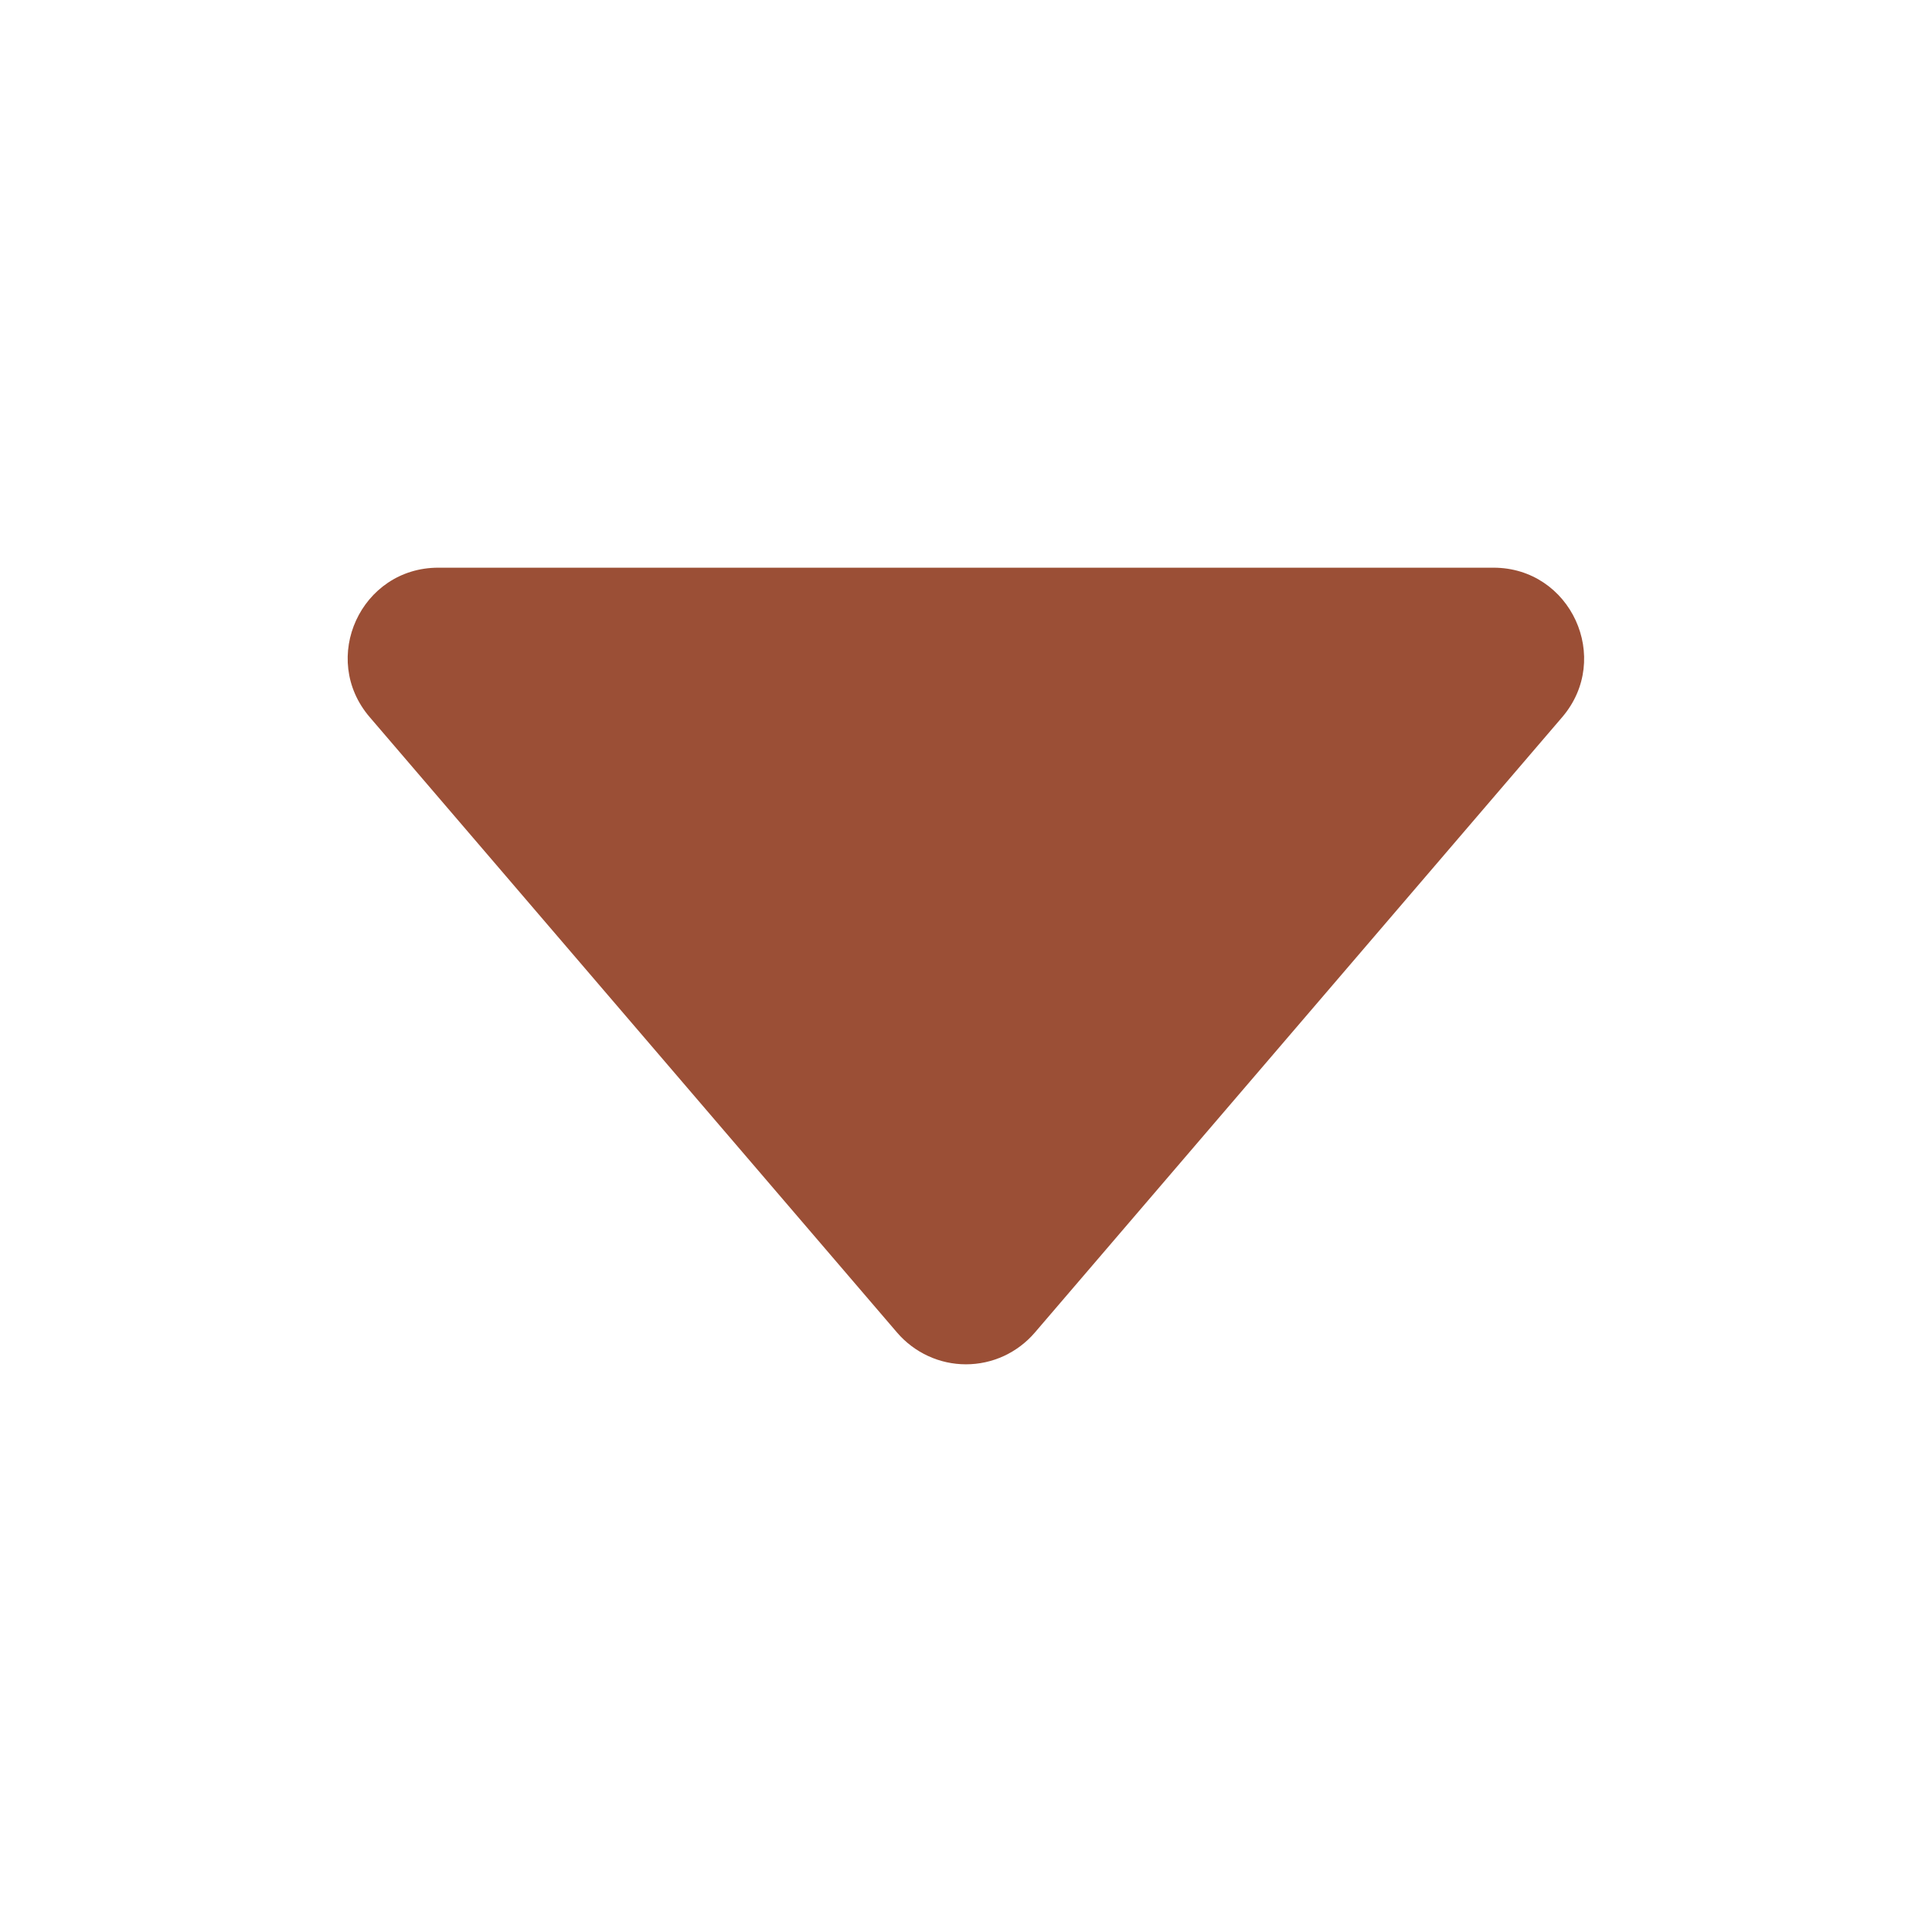
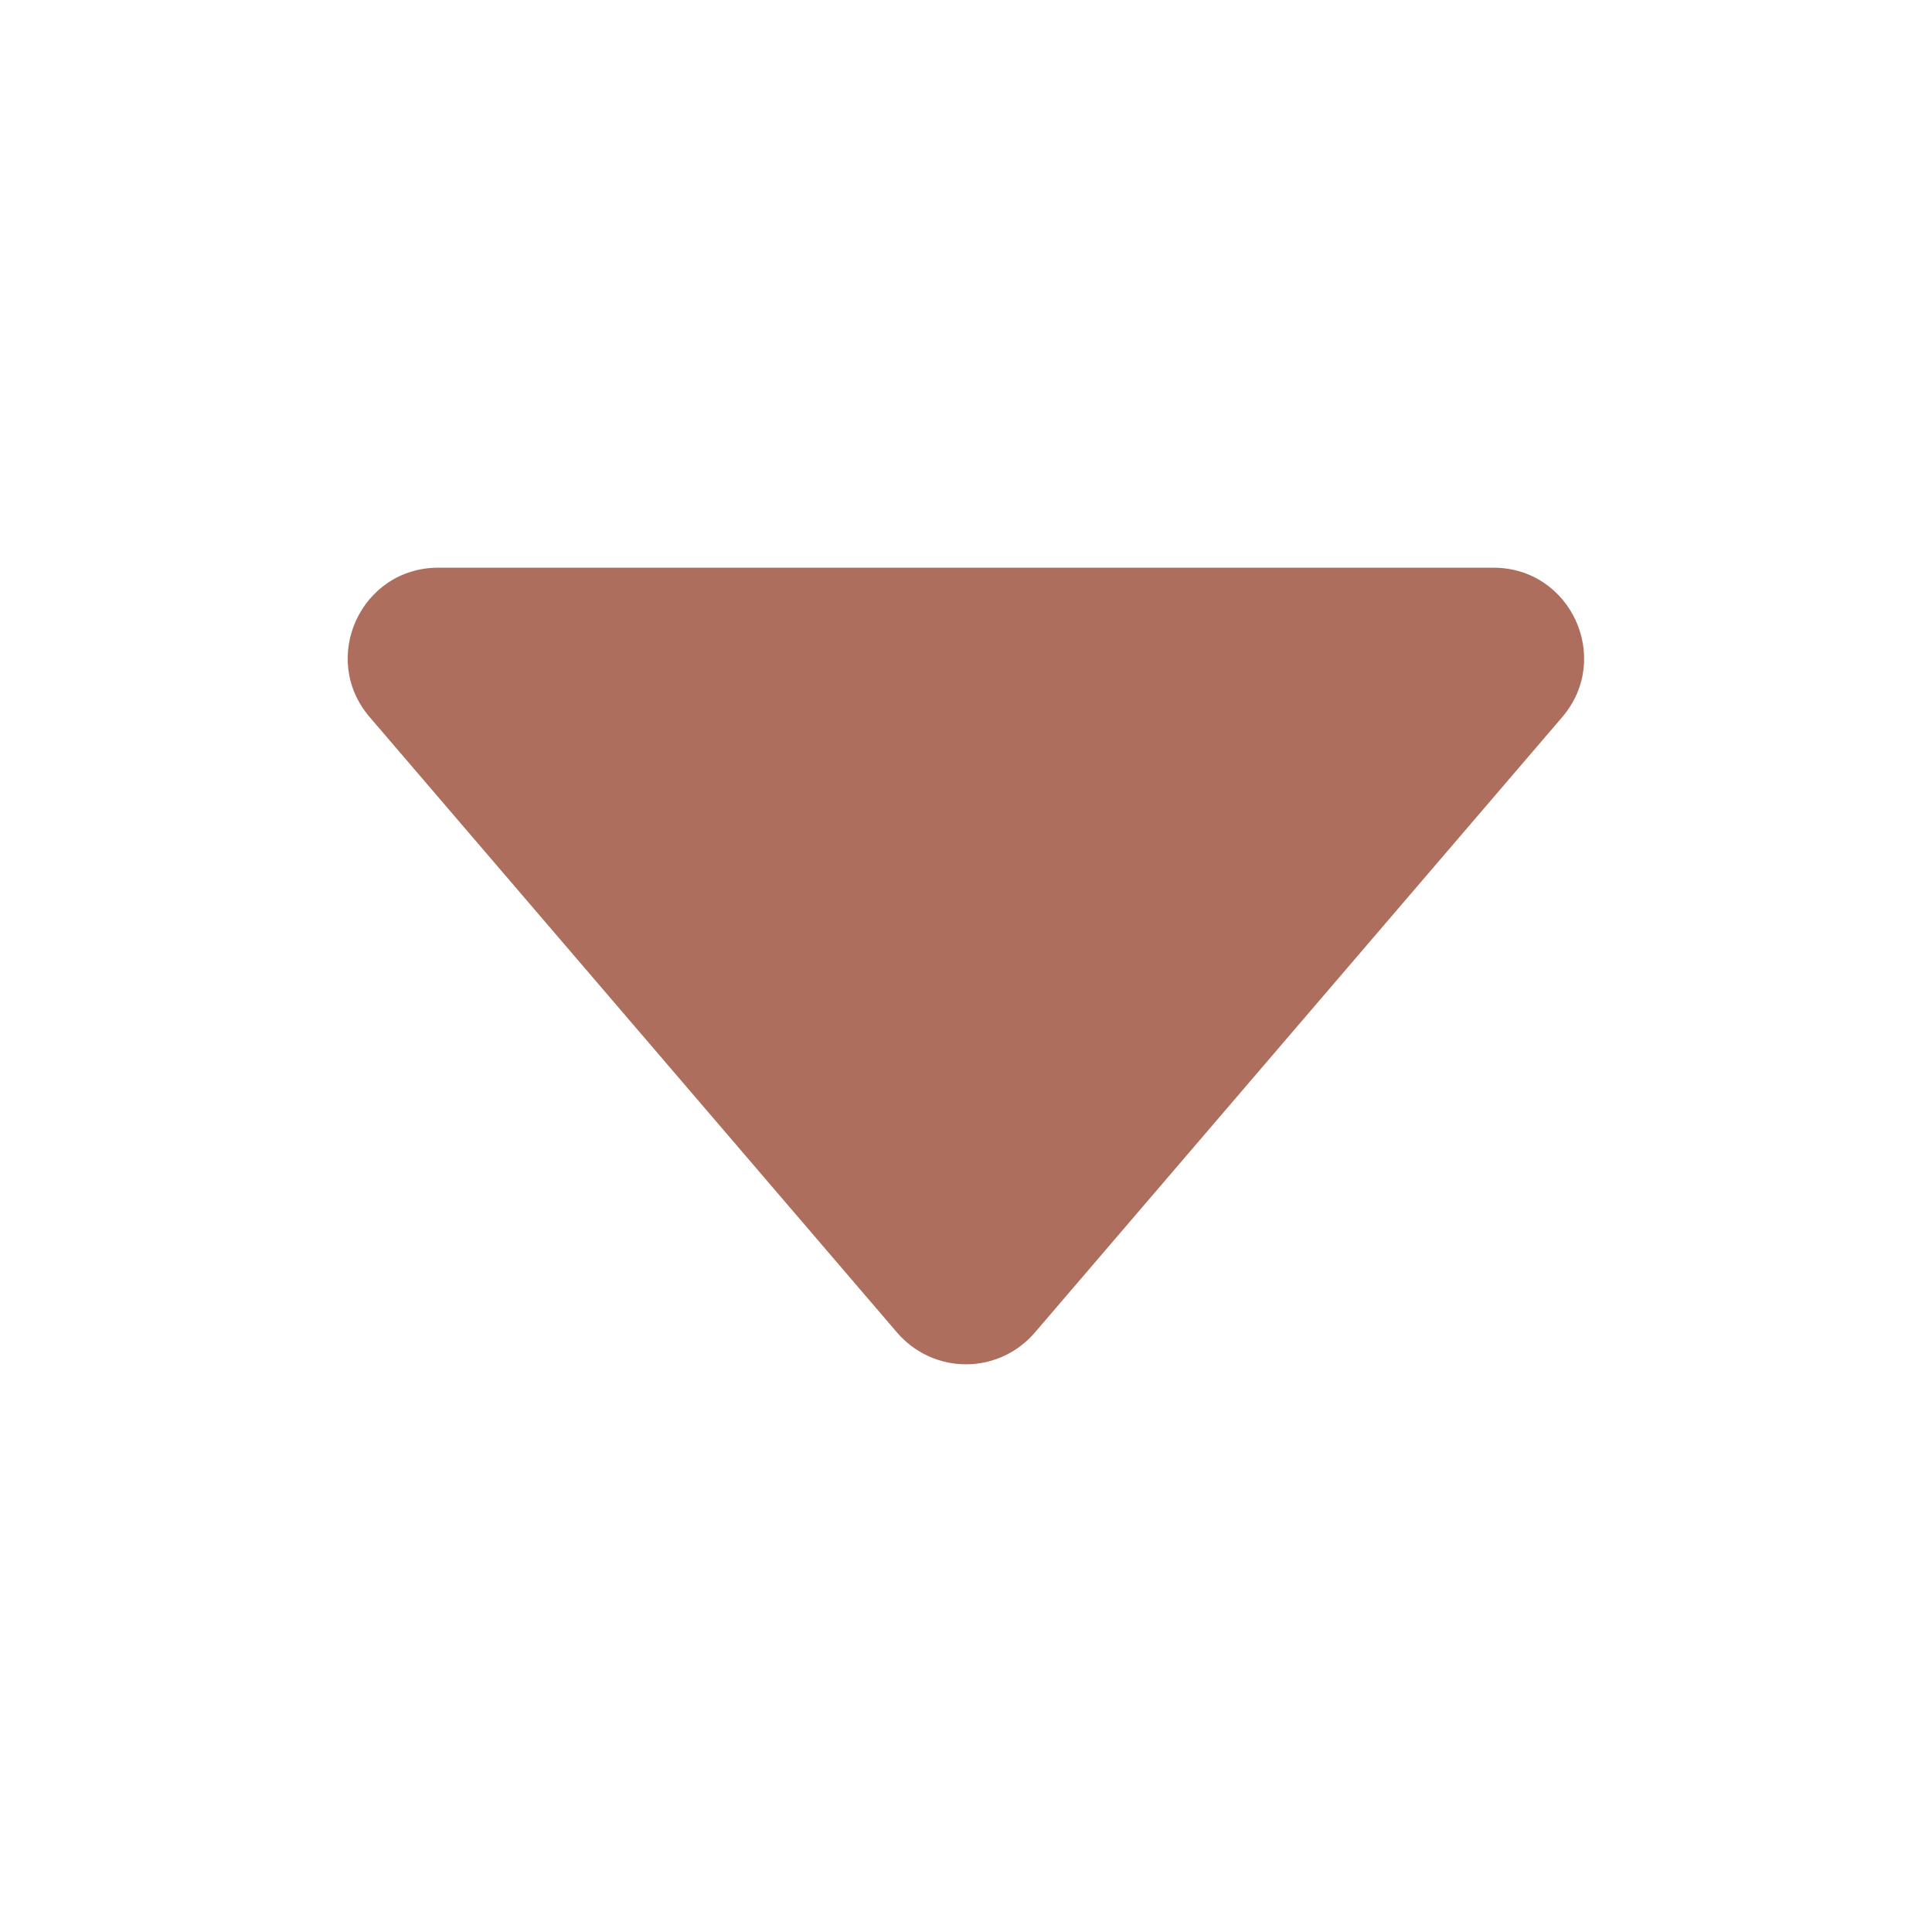
<svg xmlns="http://www.w3.org/2000/svg" width="24" height="24" viewBox="0 0 24 24" fill="none">
  <g id="caret-down">
-     <path id="Vector" d="M4.593 8.909L11.145 16.555C11.251 16.678 11.382 16.777 11.53 16.845C11.677 16.913 11.837 16.948 11.999 16.948C12.162 16.948 12.322 16.913 12.47 16.845C12.617 16.777 12.748 16.678 12.854 16.555L19.406 8.909C20.031 8.179 19.513 7.052 18.552 7.052H5.445C4.484 7.052 3.966 8.179 4.593 8.909Z" fill="#9b4f36" />
+     <path id="Vector" d="M4.593 8.909L11.145 16.555C11.251 16.678 11.382 16.777 11.53 16.845C11.677 16.913 11.837 16.948 11.999 16.948C12.162 16.948 12.322 16.913 12.47 16.845C12.617 16.777 12.748 16.678 12.854 16.555L19.406 8.909C20.031 8.179 19.513 7.052 18.552 7.052H5.445C4.484 7.052 3.966 8.179 4.593 8.909Z" fill="#ad6e5e" />
  </g>
</svg>
